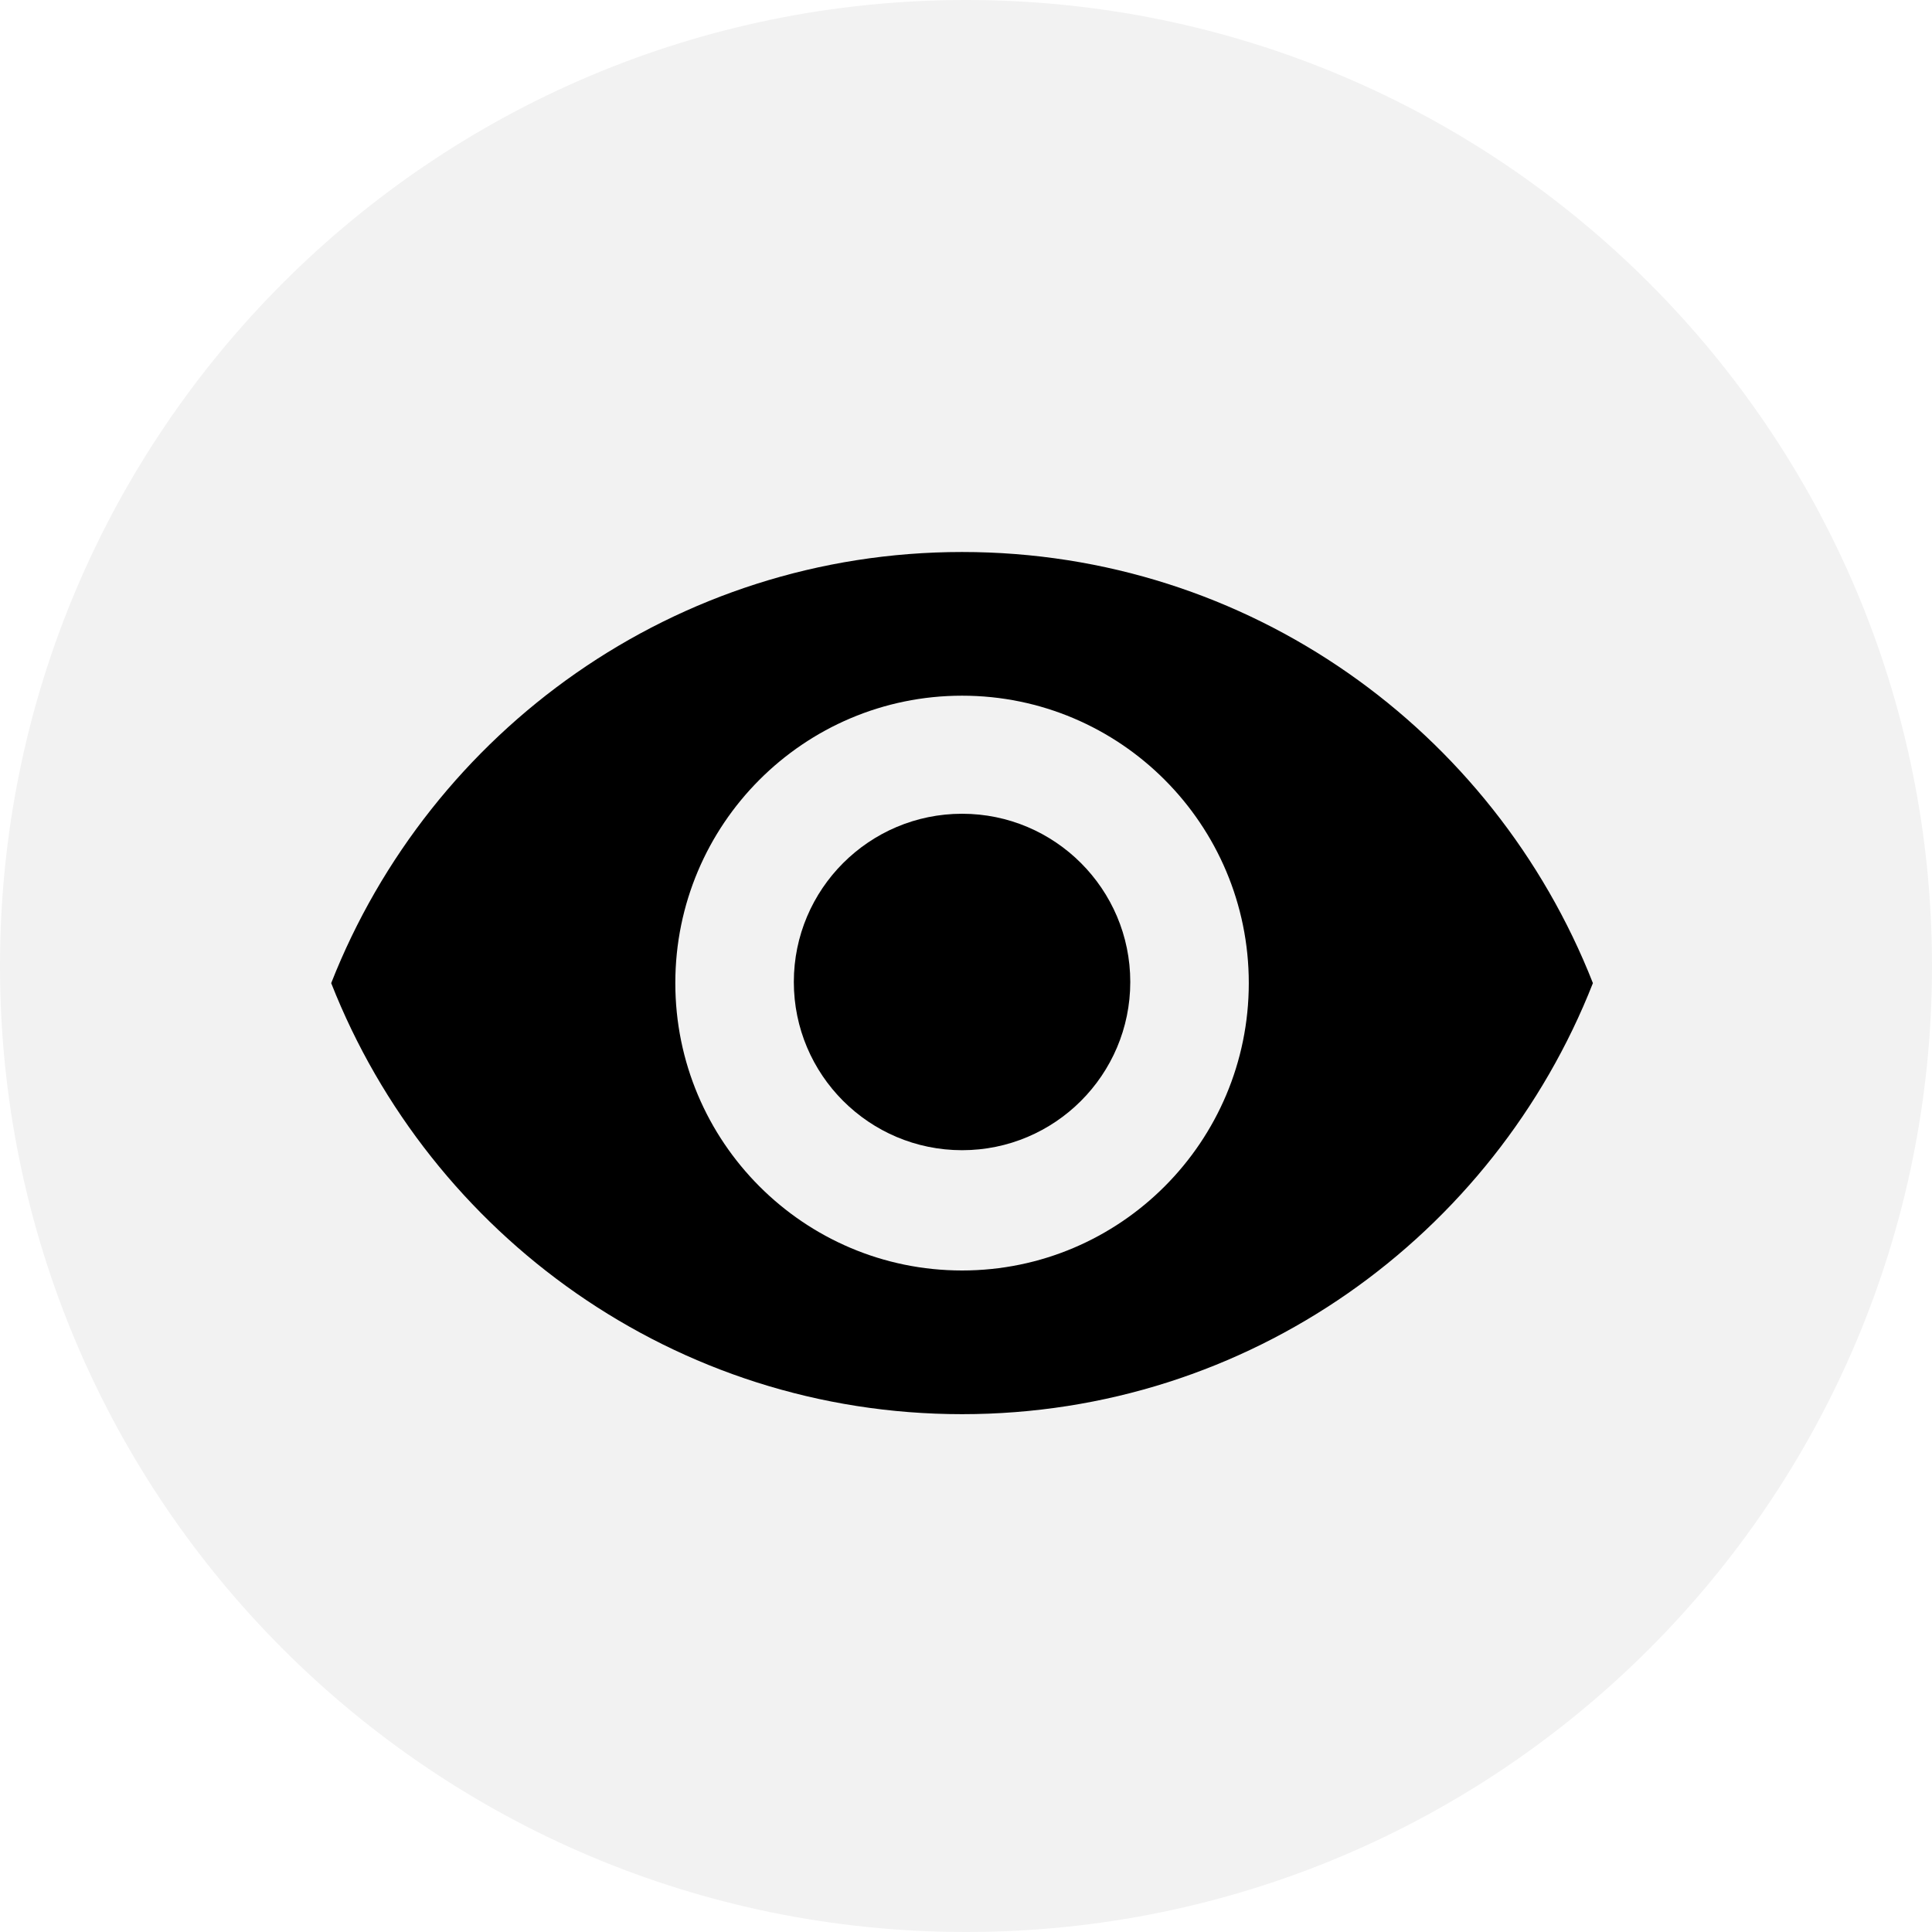
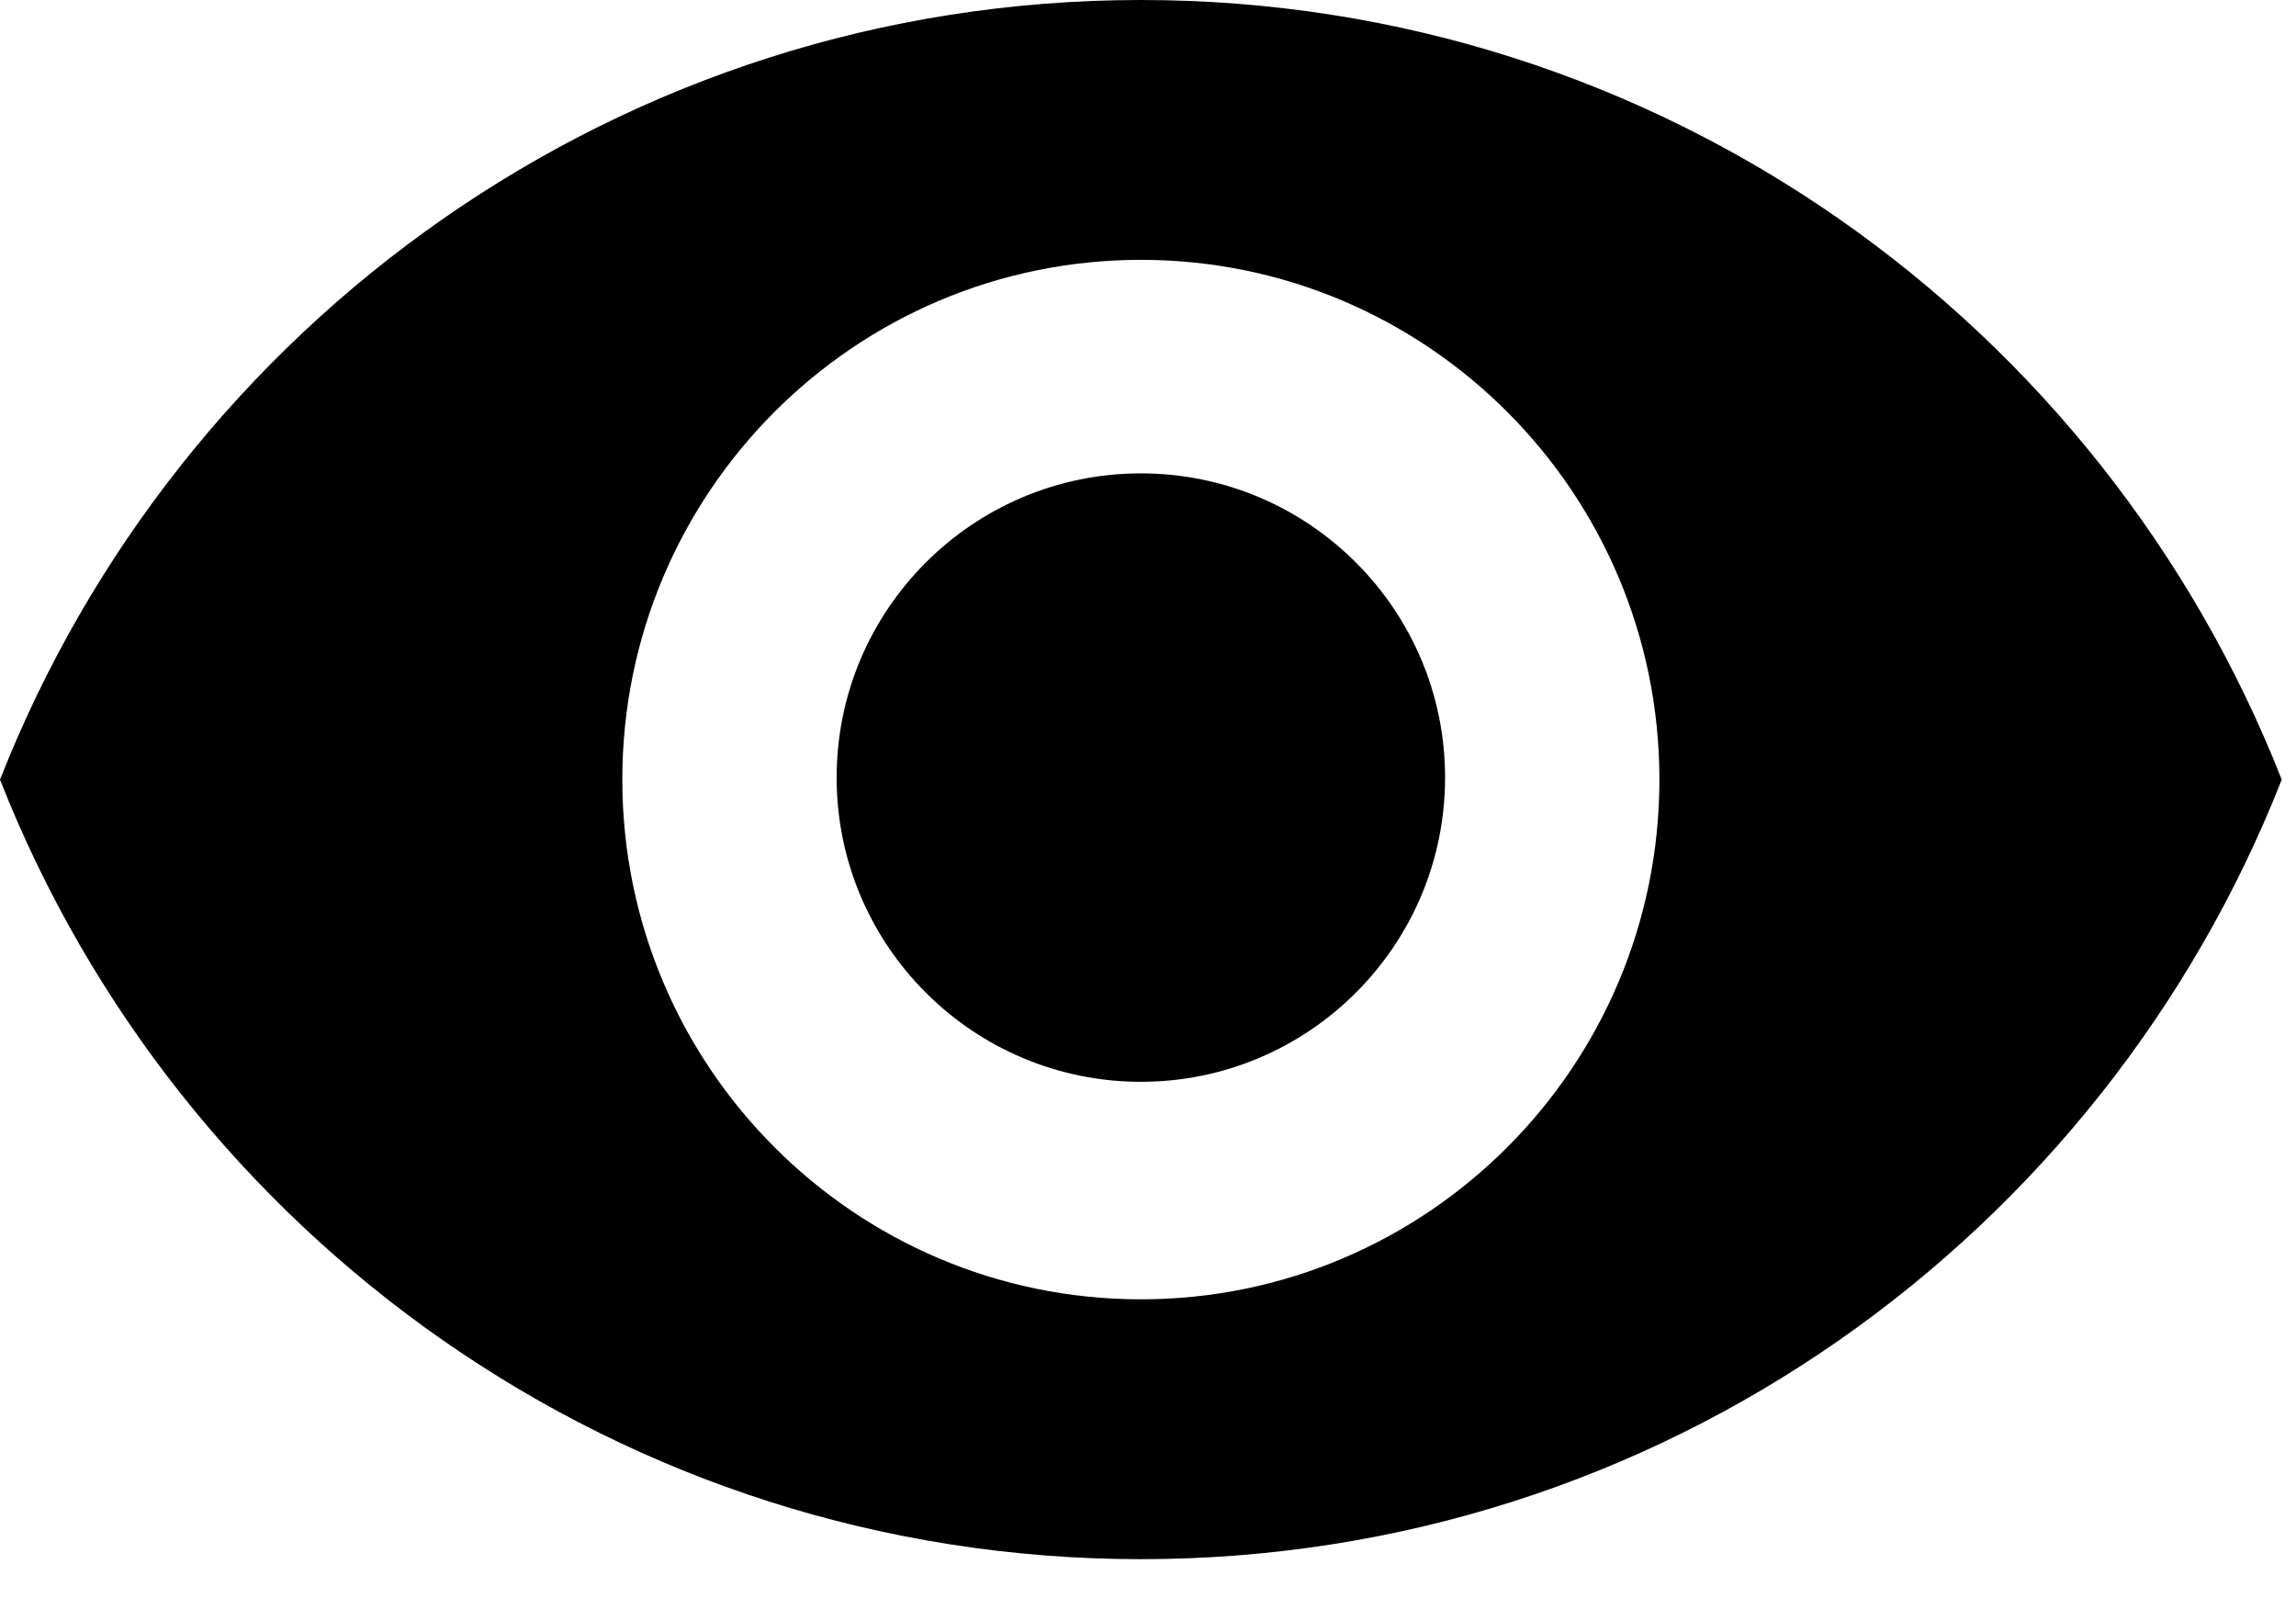
- <svg xmlns="http://www.w3.org/2000/svg" width="35px" height="35px" viewBox="0 0 35 35" version="1.1">
-   <g id="Page-1" stroke="none" stroke-width="1" fill="none" fill-rule="evenodd">
-     <g id="Edit-Video-Information" transform="translate(-64, -675)">
-       <g id="Video-1" transform="translate(10, 270)">
-         <g id="Group">
-           <g id="Bottom-Buttons" transform="translate(9, 390)">
-             <g id="Buttons" transform="translate(0, 15)">
-               <g id="icon-visible" transform="translate(45, 0)">
-                 <g id="Group-4">
-                   <rect id="Rectangle-Copy" fill="#F2F2F2" x="0" y="0" width="35" height="35" rx="17.5" />
-                   <g id="eye" transform="translate(6, 10)" fill="#000000" fill-rule="nonzero">
-                     <path d="M11.429,4.742 C9.747,4.742 8.381,6.108 8.381,7.789 C8.381,9.471 9.747,10.837 11.429,10.837 C13.11,10.837 14.476,9.471 14.476,7.789 C14.476,6.108 13.11,4.742 11.429,4.742 Z" id="Path" />
-                     <path d="M11.429,0 C6.234,0 1.797,3.238 0,7.81 C1.797,12.381 6.234,15.619 11.429,15.619 C16.629,15.619 21.06,12.381 22.857,7.81 C21.06,3.238 16.629,0 11.429,0 Z M11.429,13.016 C8.561,13.016 6.234,10.683 6.234,7.809 C6.234,4.936 8.561,2.603 11.429,2.603 C14.296,2.603 16.623,4.936 16.623,7.81 C16.623,10.683 14.296,13.016 11.429,13.016 Z" id="Shape" />
-                   </g>
-                 </g>
+ <svg xmlns="http://www.w3.org/2000/svg" width="23px" height="16px" viewBox="0 0 23 16" version="1.1">
+   <g id="FINAL" stroke="none" stroke-width="1" fill="none" fill-rule="evenodd">
+     <g id="Desktop---Manage-Links---Edit-Multiple" transform="translate(-362, -389)" fill="#000000" fill-rule="nonzero">
+       <g id="Link-1---Open" transform="translate(168, 245)">
+         <g id="Visibility" transform="translate(185, 131)">
+           <g id="icon-visible" transform="translate(9, 13)">
+             <g id="Group-4">
+               <g id="eye" transform="translate(0, 0)">
+                 <path d="M11.429,4.742 C9.747,4.742 8.381,6.108 8.381,7.789 C8.381,9.471 9.747,10.837 11.429,10.837 C13.11,10.837 14.476,9.471 14.476,7.789 C14.476,6.108 13.11,4.742 11.429,4.742 Z" id="Path" />
+                 <path d="M11.429,0 C6.234,0 1.797,3.238 0,7.81 C1.797,12.381 6.234,15.619 11.429,15.619 C16.629,15.619 21.06,12.381 22.857,7.81 C21.06,3.238 16.629,0 11.429,0 Z M11.429,13.016 C8.561,13.016 6.234,10.683 6.234,7.809 C6.234,4.936 8.561,2.603 11.429,2.603 C14.296,2.603 16.623,4.936 16.623,7.81 C16.623,10.683 14.296,13.016 11.429,13.016 Z" id="Shape" />
              </g>
            </g>
          </g>
        </g>
      </g>
    </g>
  </g>
</svg>
